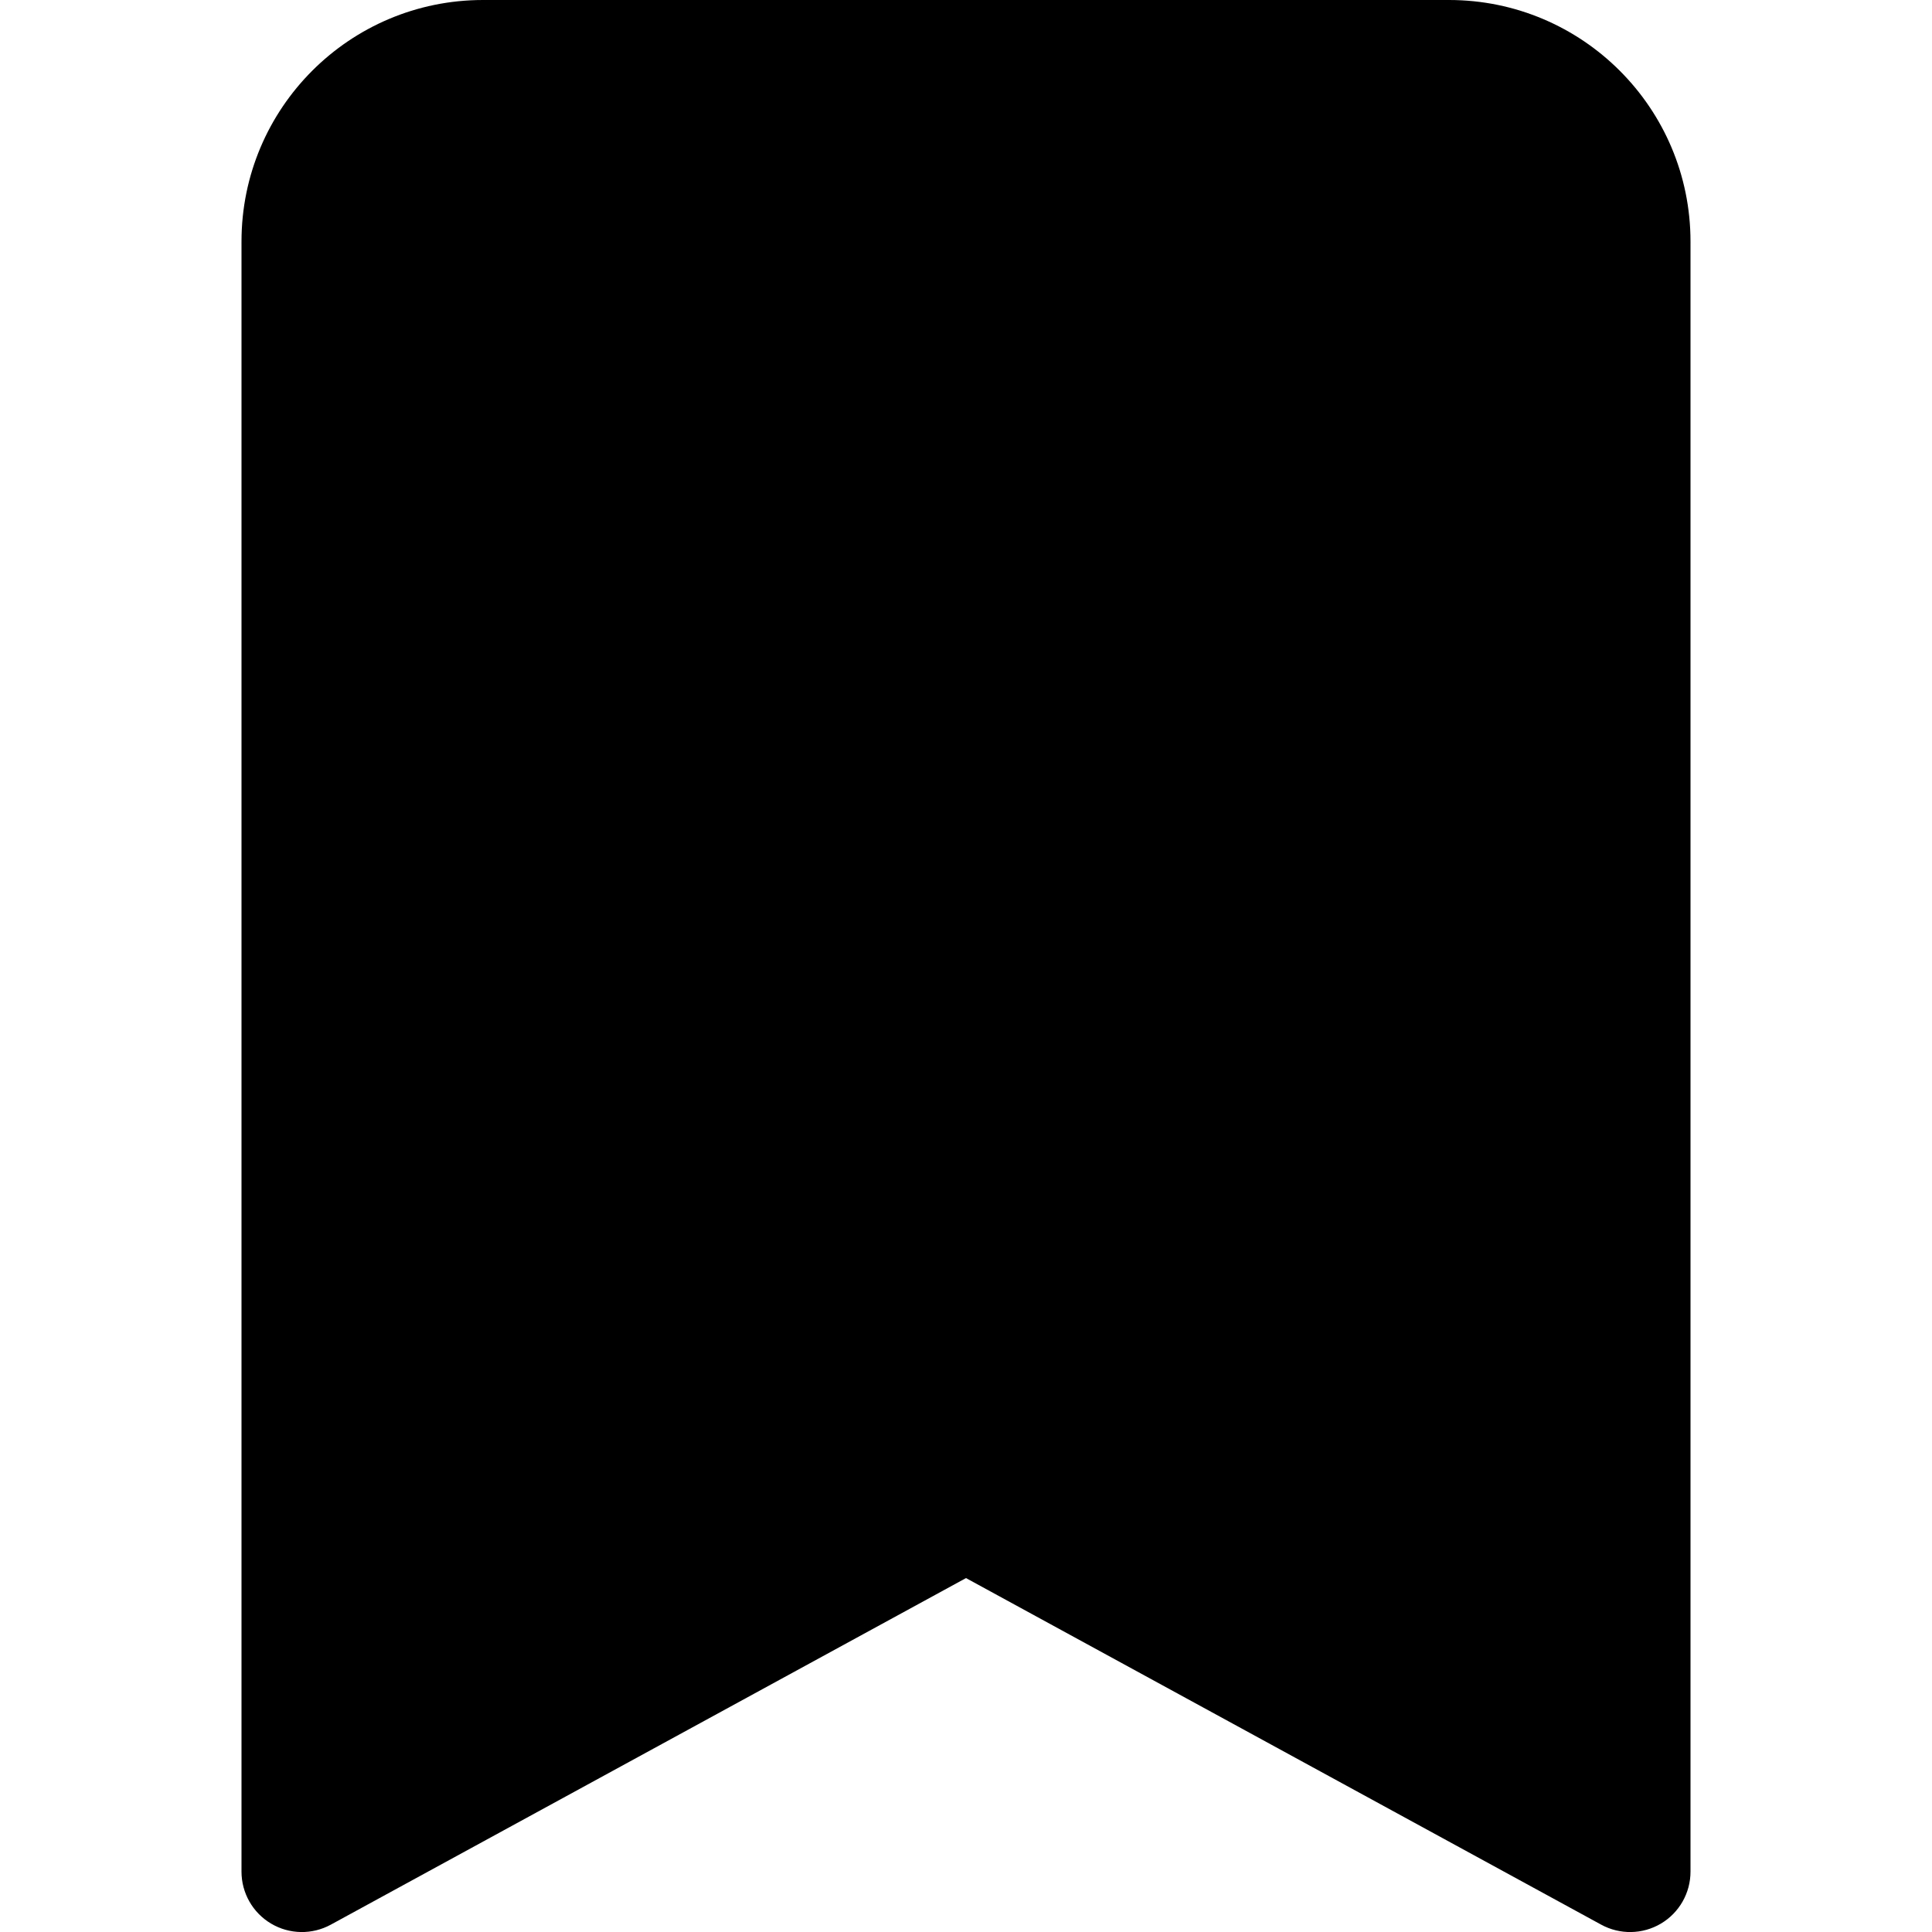
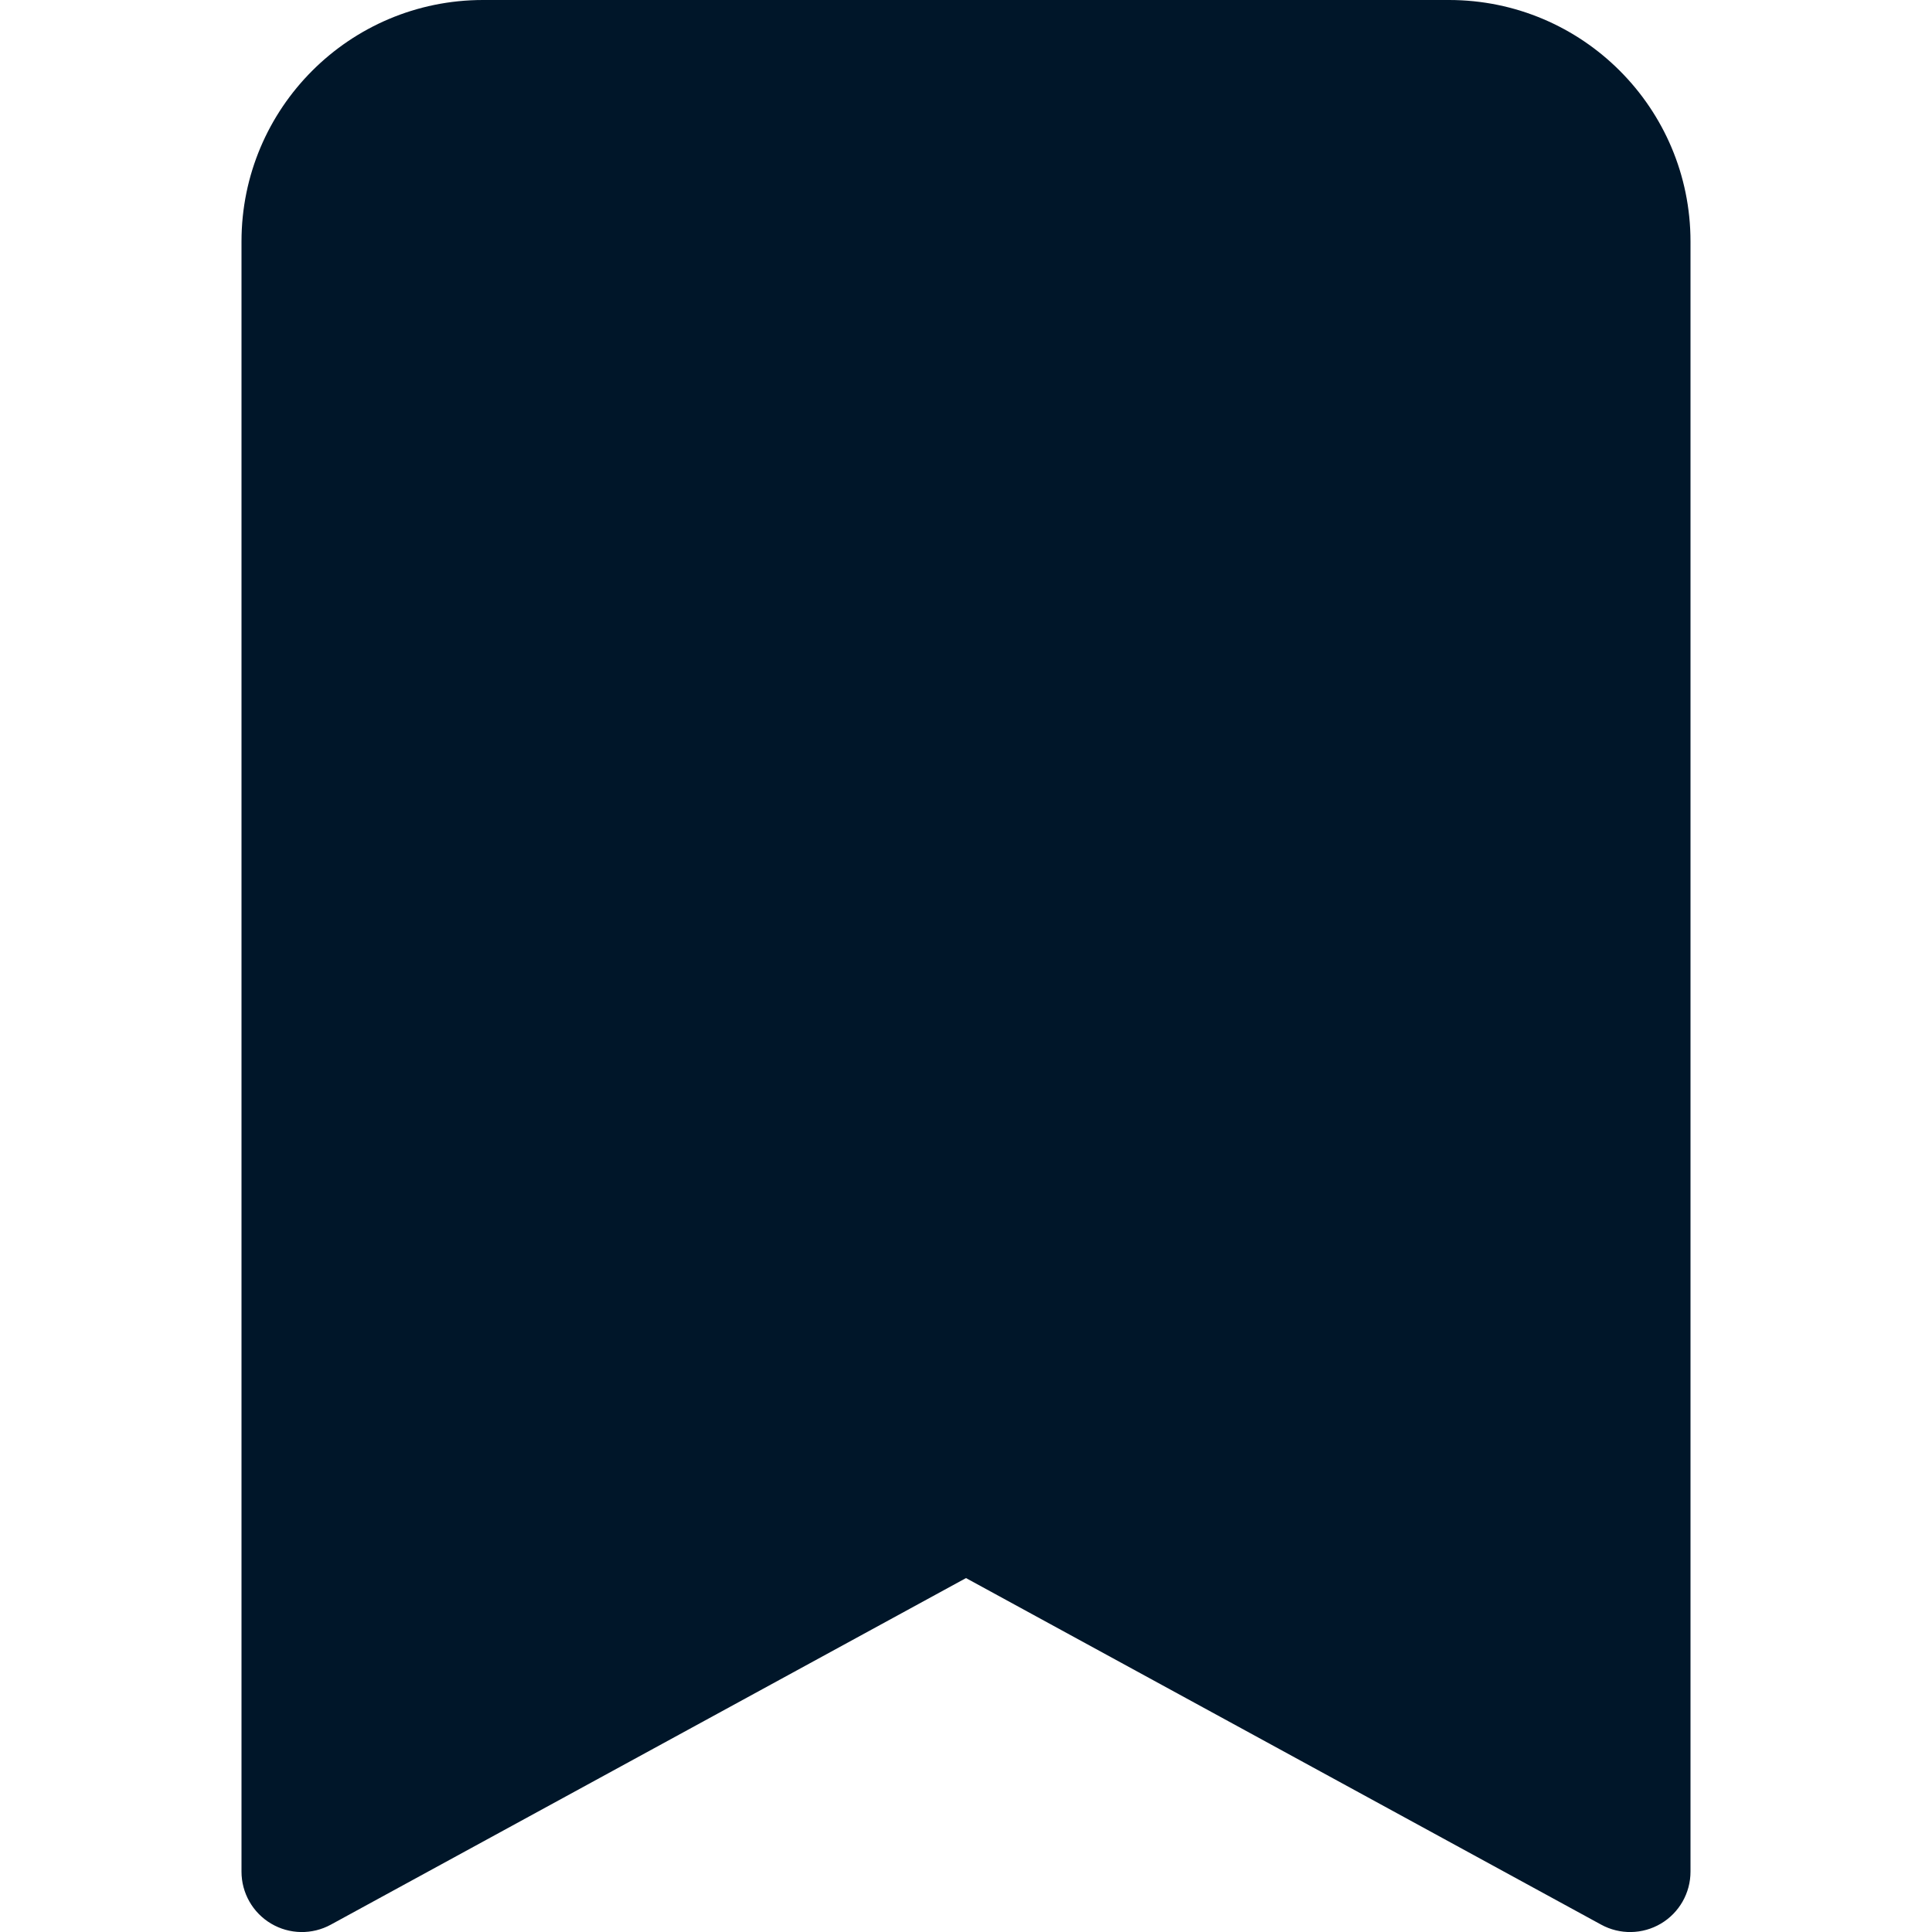
- <svg xmlns="http://www.w3.org/2000/svg" width="16" height="16" fill="#000" class="bi bi-bookmark-fill" viewBox="0 0 16 16">
+ <svg xmlns="http://www.w3.org/2000/svg" width="16" height="16" fill="#001629" class="bi bi-bookmark-fill" viewBox="0 0 16 16">
  <path d="M2 2v13.5a.5.5 0 0 0 .74.439L8 13.069l5.26 2.87A.5.5 0 0 0 14 15.5V2a2 2 0 0 0-2-2H4a2 2 0 0 0-2 2" />
</svg>
